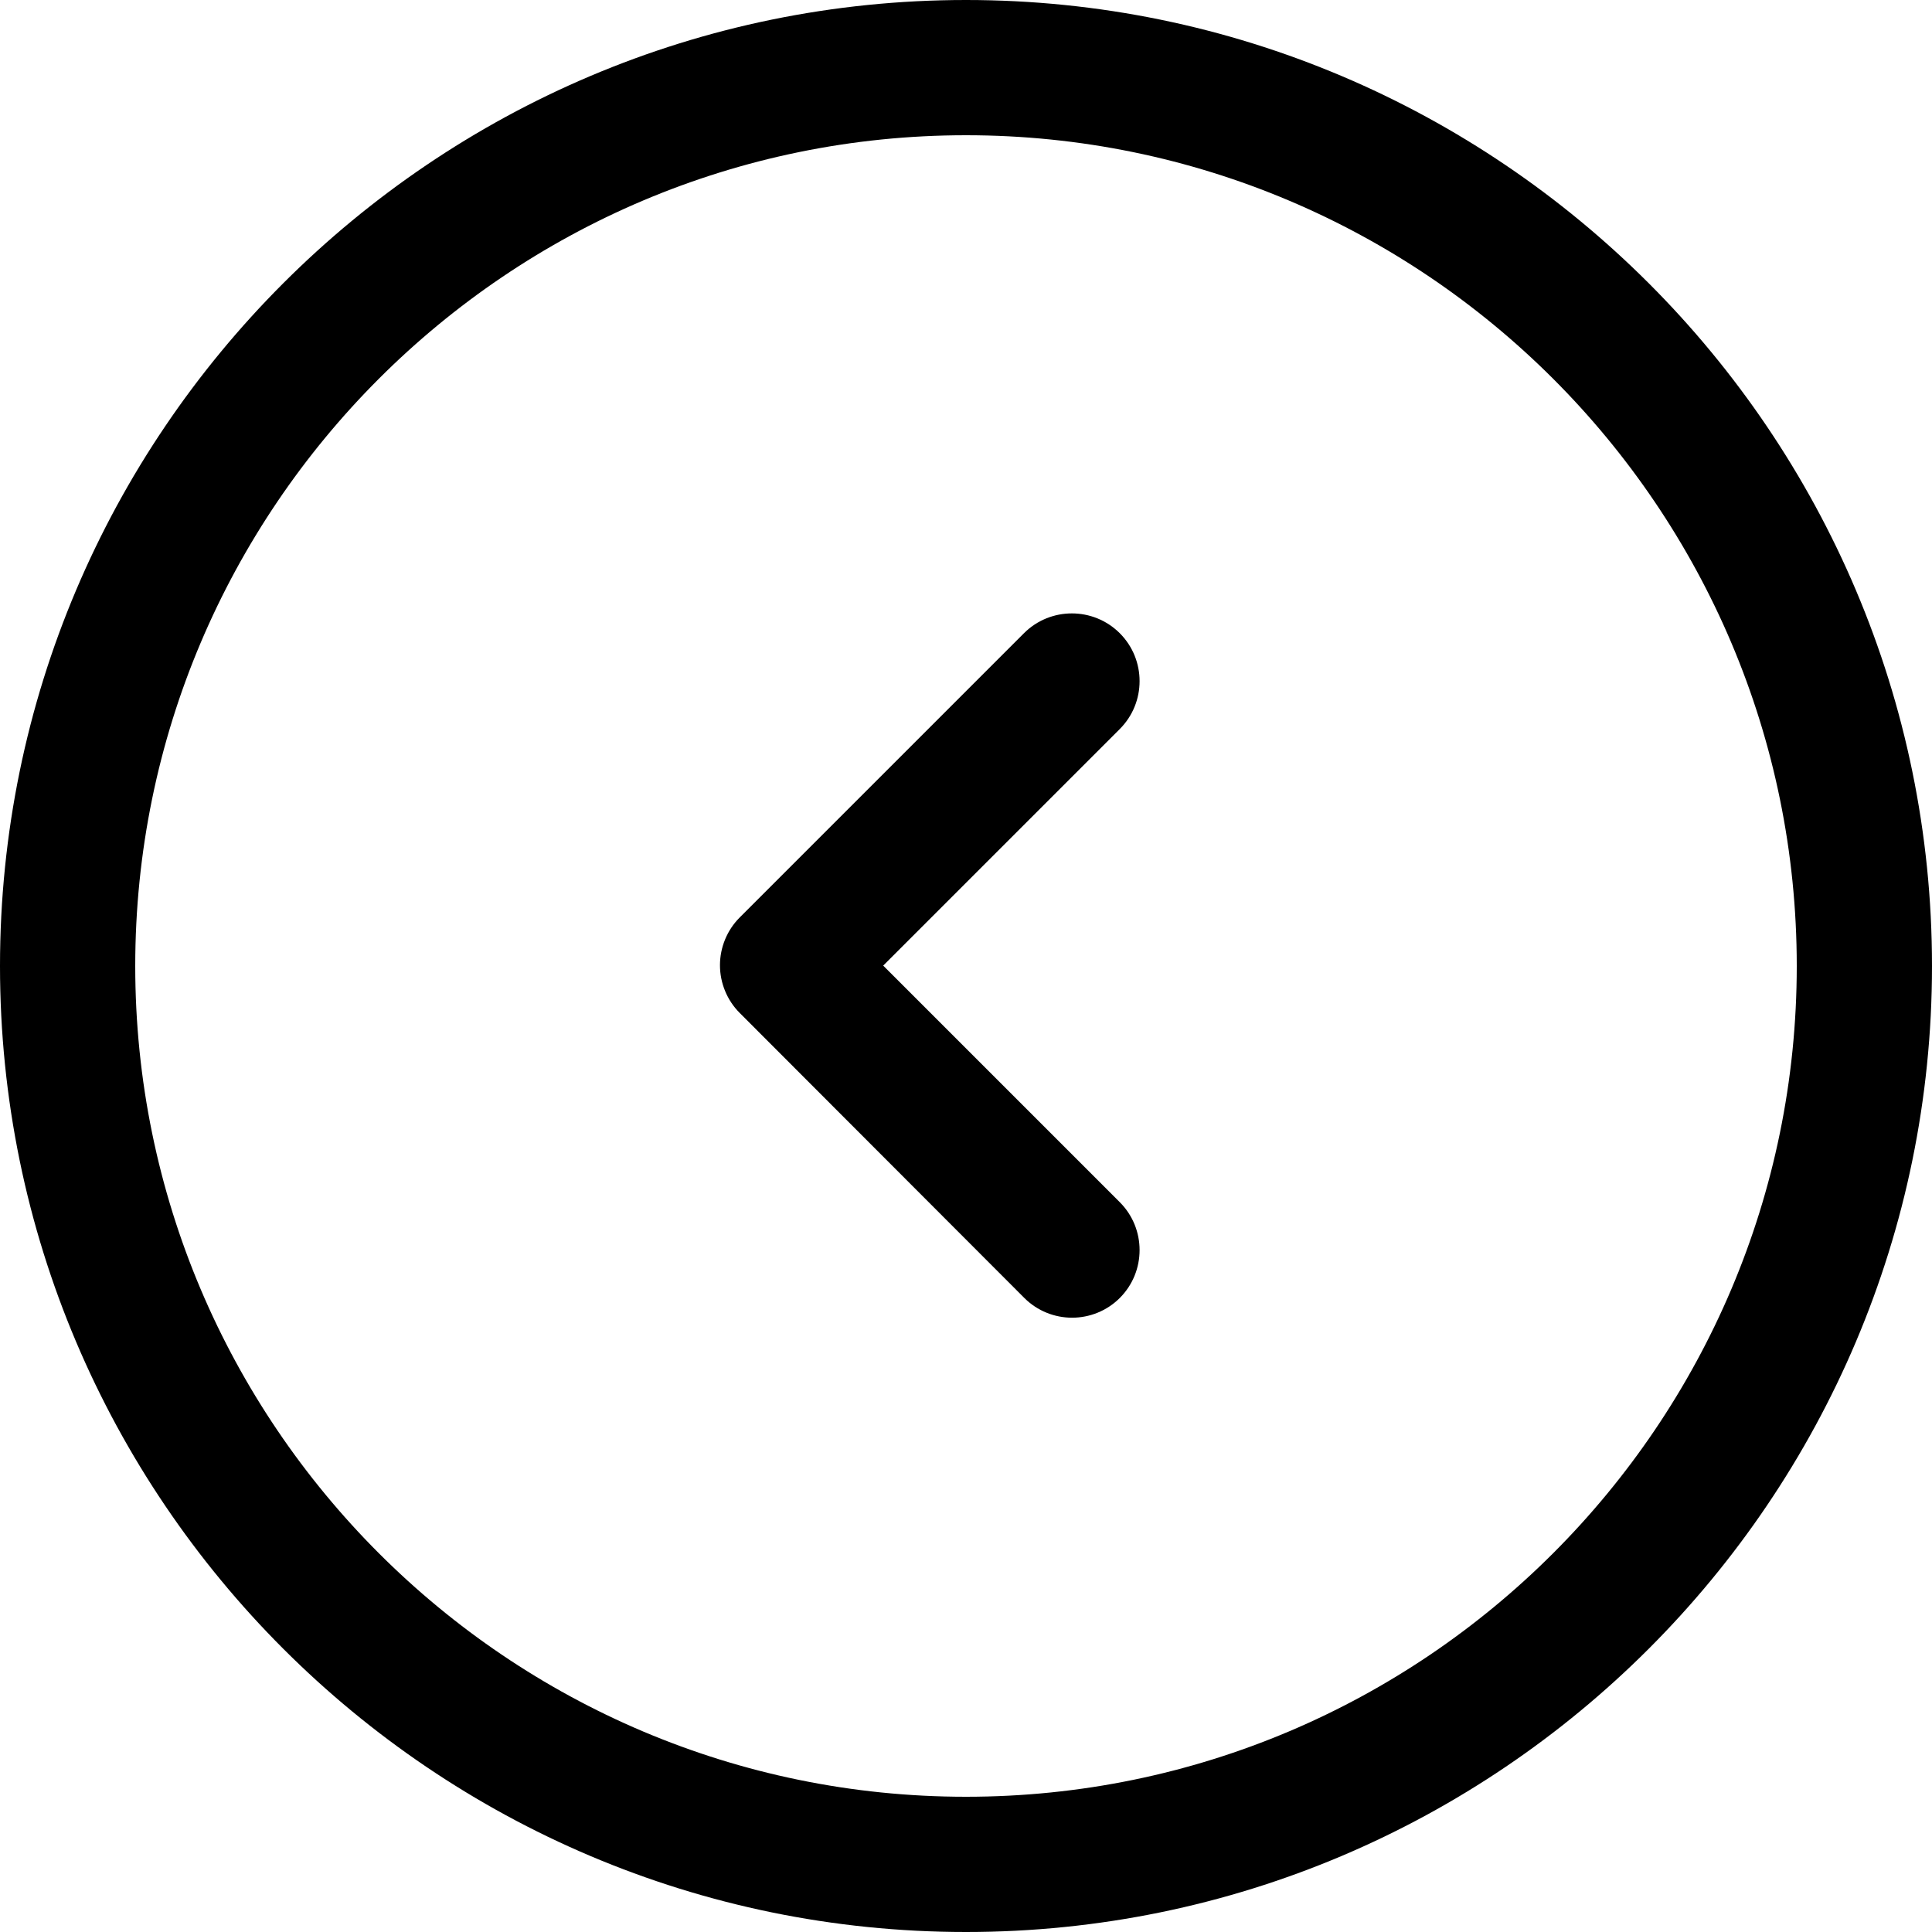
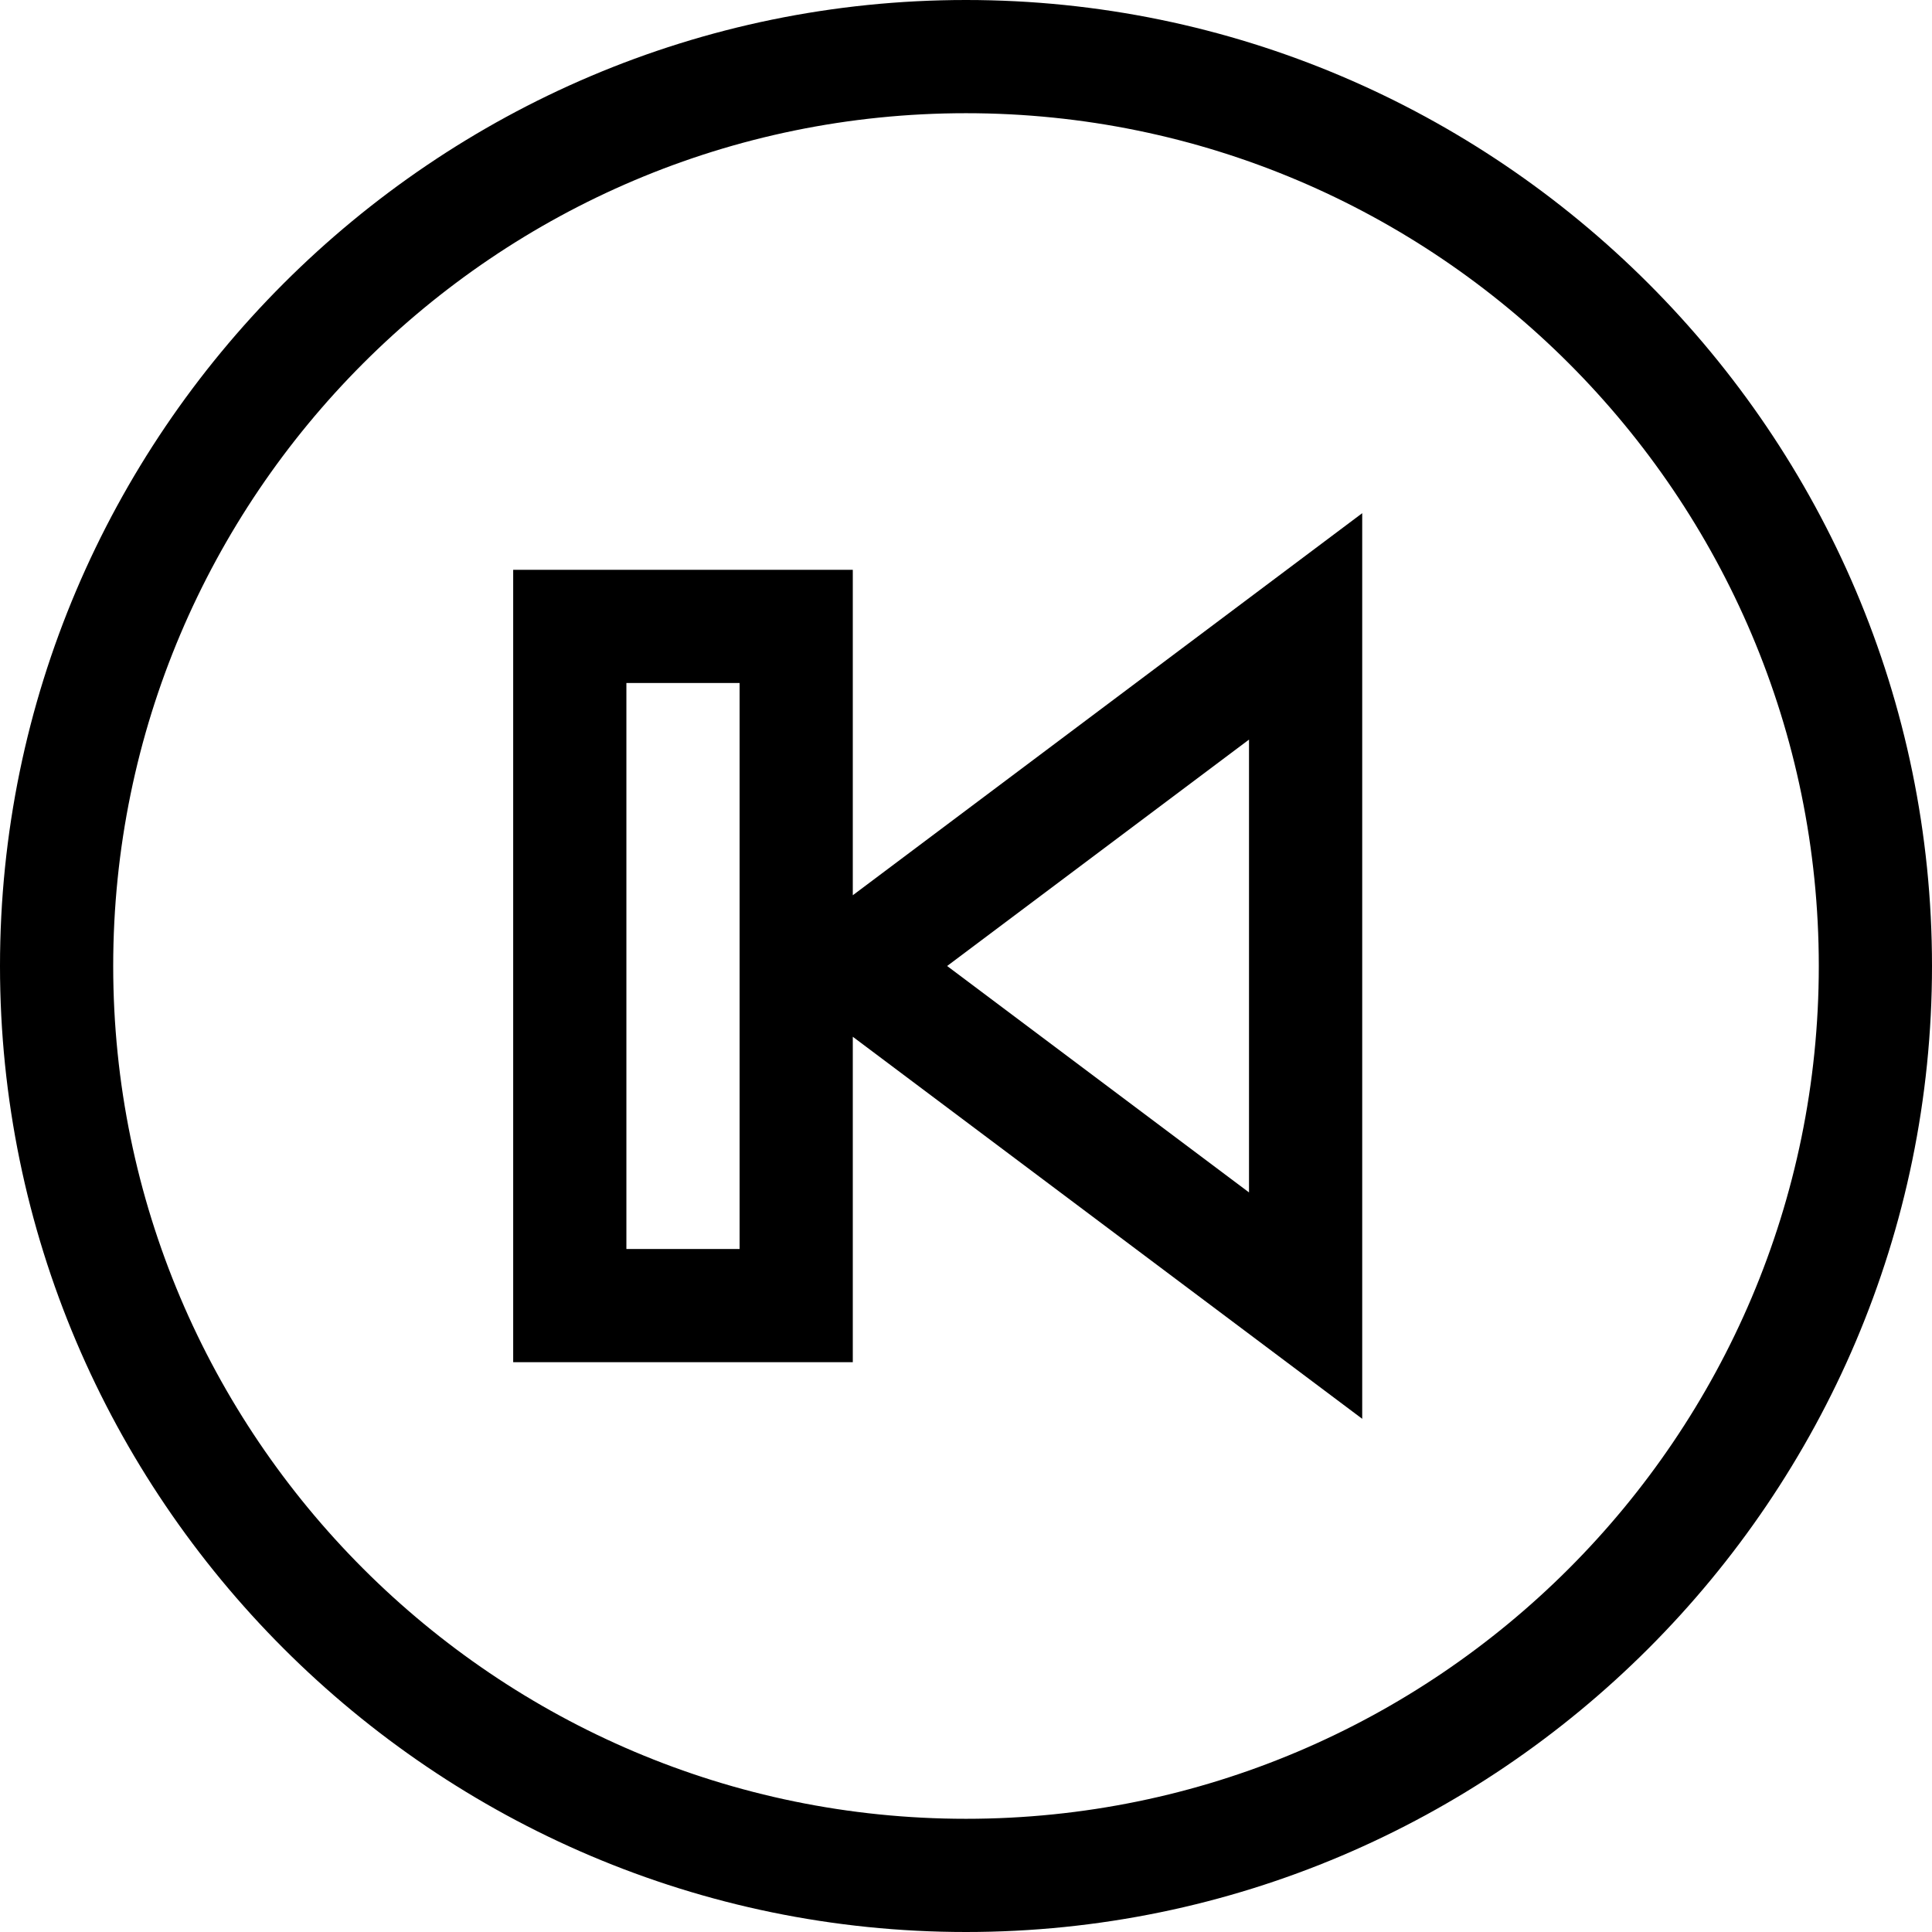
- <svg xmlns="http://www.w3.org/2000/svg" version="1.1" id="Capa_1" x="0px" y="0px" viewBox="0 0 490 490" style="enable-background:new 0 0 490 490;" xml:space="preserve">
-   <g>
-     <g>
-       <g>
-         <path d="M245,490c135.1,0,245-109.9,245-245S380.1,0,245,0S0,109.9,0,245S109.9,490,245,490z M245,34.3     c116.2,0,210.7,94.5,210.7,210.7S361.2,455.7,245,455.7S34.3,361.2,34.3,245S128.8,34.3,245,34.3z" />
-         <path d="M259.8,329.2c3.3,3.3,7.7,5,12.1,5s8.8-1.7,12.1-5c6.7-6.7,6.7-17.6,0-24.3l-60-60l60-60c6.7-6.7,6.7-17.6,0-24.3     s-17.6-6.7-24.3,0l-72.1,72.1c-3.2,3.2-5,7.6-5,12.1s1.8,8.9,5,12.1L259.8,329.2z" />
-       </g>
-     </g>
-     <g>
- 	</g>
-     <g>
- 	</g>
-     <g>
- 	</g>
-     <g>
- 	</g>
-     <g>
- 	</g>
-     <g>
- 	</g>
-     <g>
- 	</g>
-     <g>
- 	</g>
-     <g>
- 	</g>
-     <g>
- 	</g>
-     <g>
- 	</g>
-     <g>
- 	</g>
-     <g>
- 	</g>
-     <g>
- 	</g>
-     <g>
- 	</g>
-   </g>
-   <g>
- </g>
-   <g>
- </g>
-   <g>
- </g>
-   <g>
- </g>
-   <g>
- </g>
-   <g>
- </g>
-   <g>
- </g>
-   <g>
- </g>
-   <g>
- </g>
-   <g>
- </g>
-   <g>
- </g>
-   <g>
- </g>
-   <g>
- </g>
-   <g>
- </g>
-   <g>
- </g>
+ <svg xmlns="http://www.w3.org/2000/svg" viewBox="0 0 512 512">
+   <path d="m256 0c-140.969 0-256 115.051-256 256 0 140.969 115.051 256 256 256 140.969 0 256-115.051 256-256 0-140.969-115.051-256-256-256zm0 482c-124.617 0-226-101.383-226-226s101.383-226 226-226 226 101.383 226 226-101.383 226-226 226zm0 0" />
+   <path d="m226 151h-90v210h90v-86.25l135 101.25v-240l-135 101.25zm105 45v120l-80-60zm-135 135h-30v-150h30zm0 0" />
</svg>
